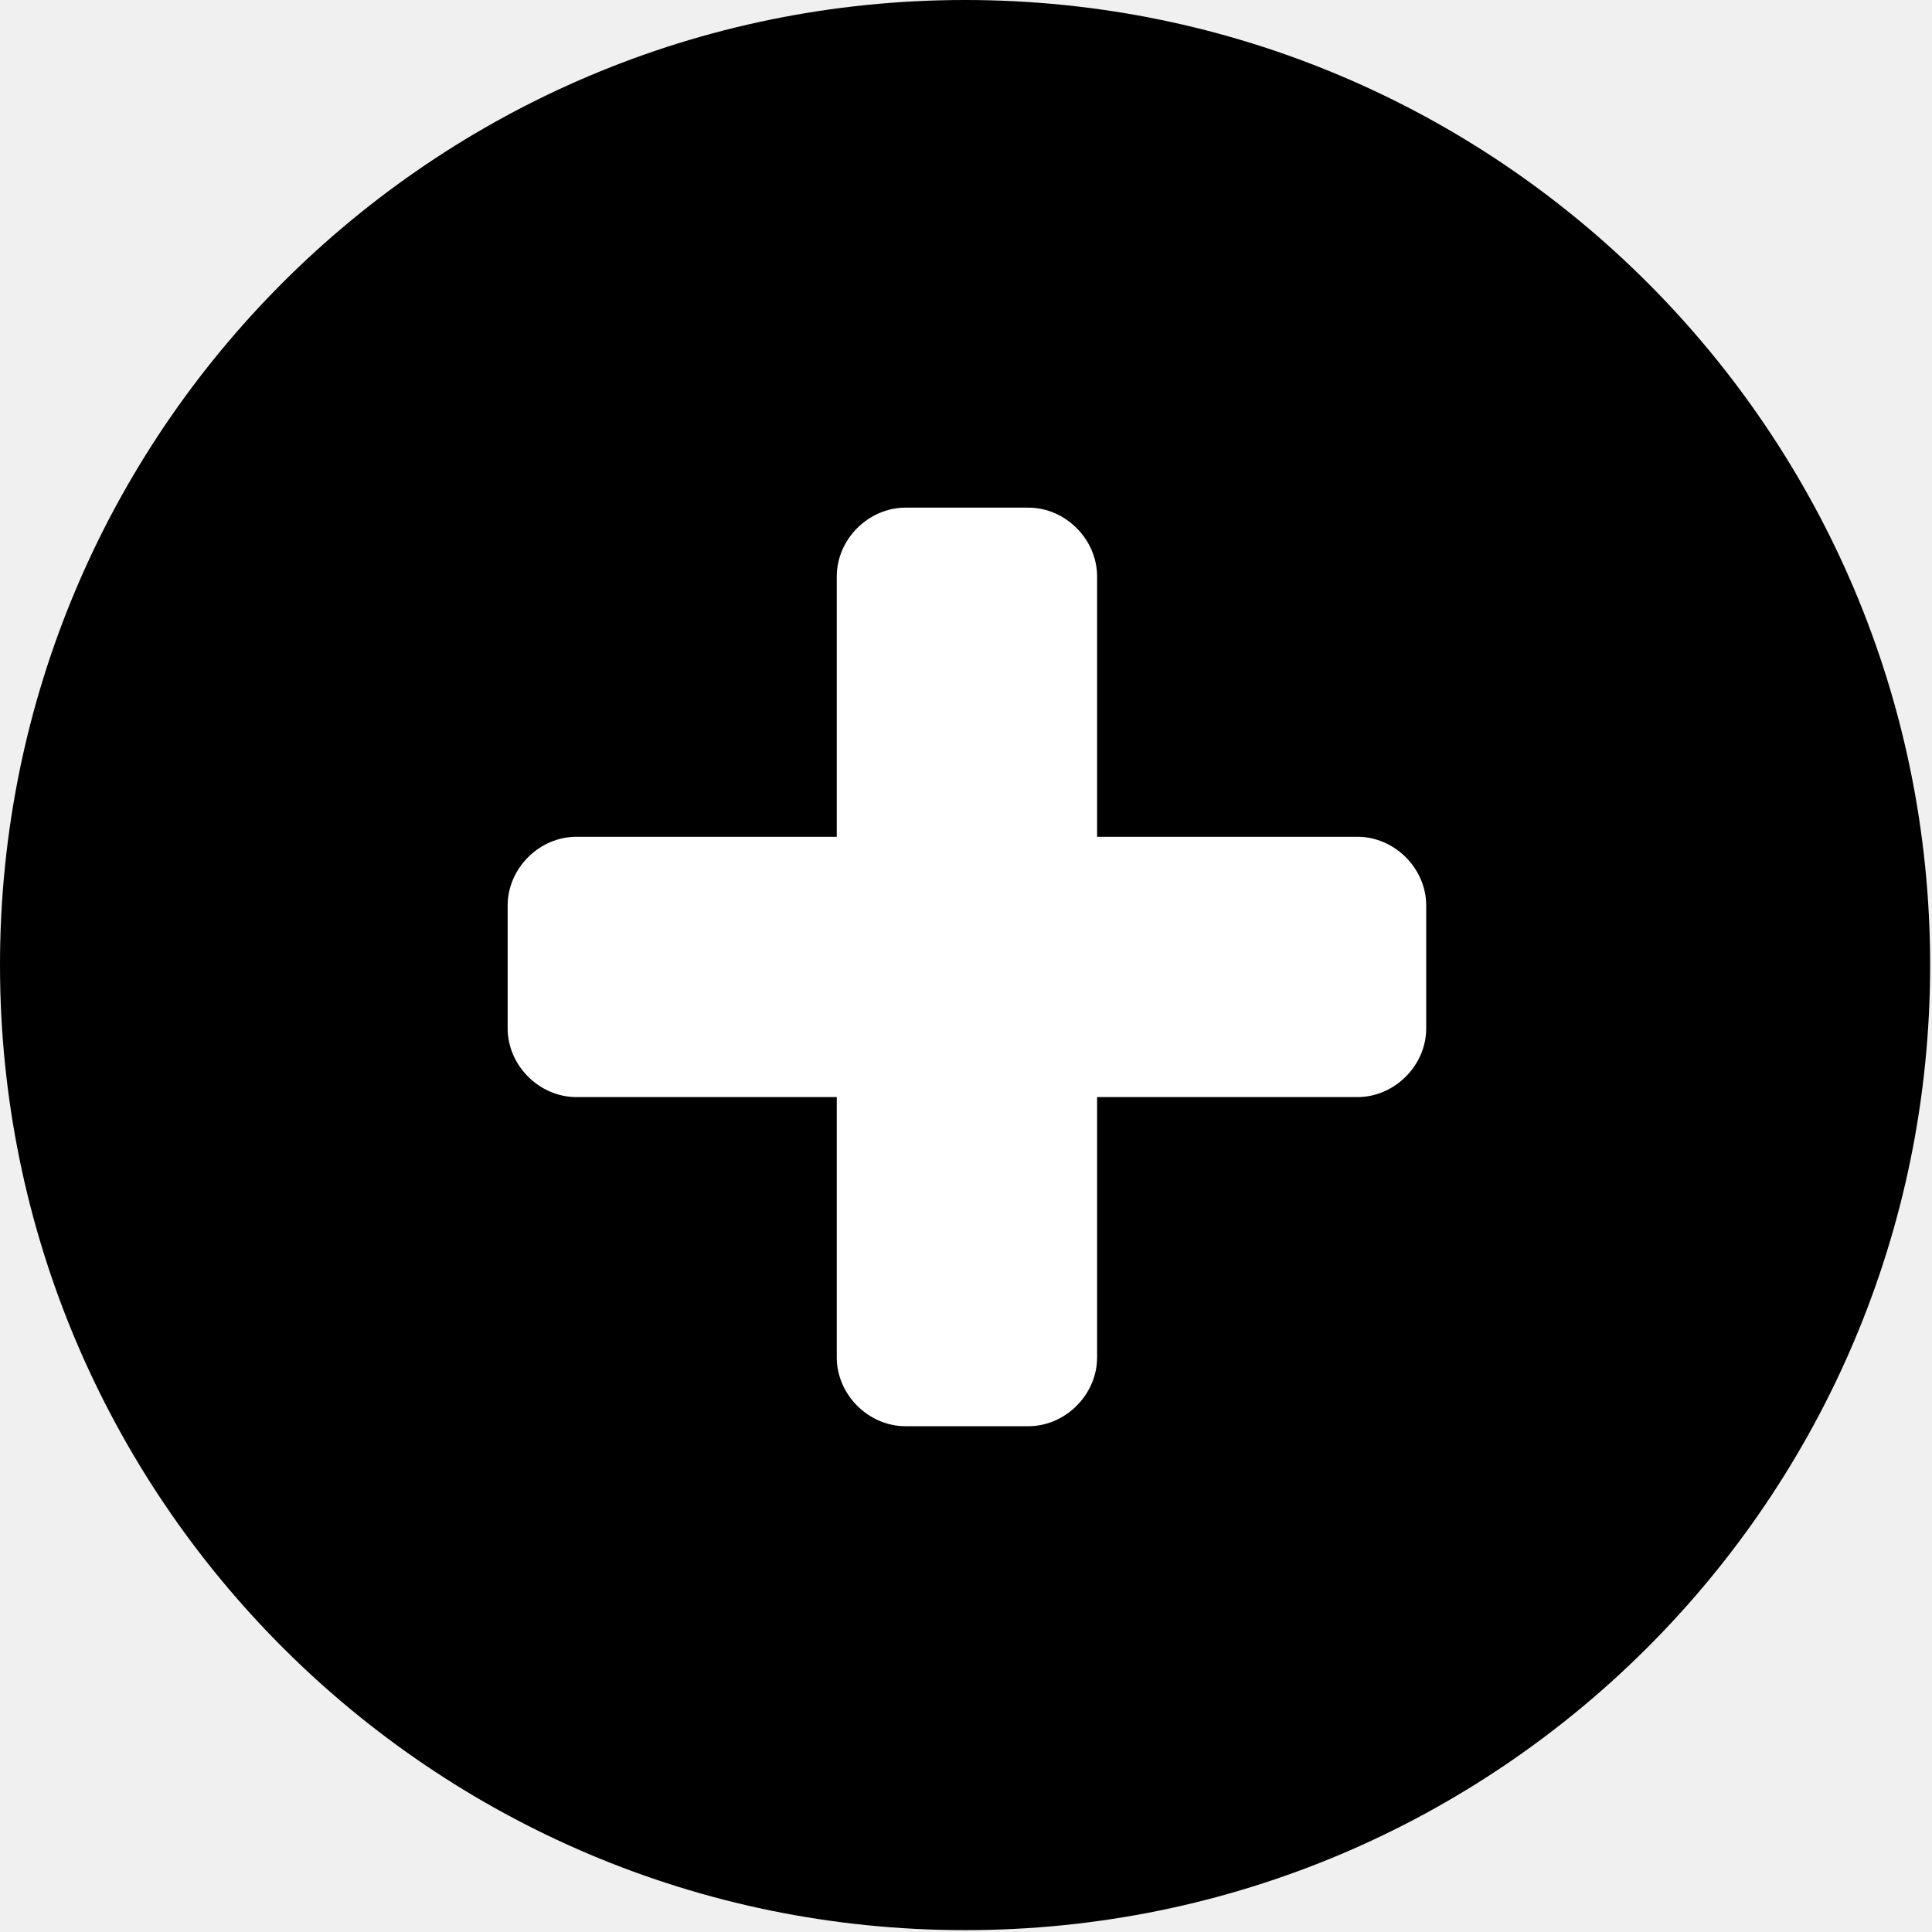
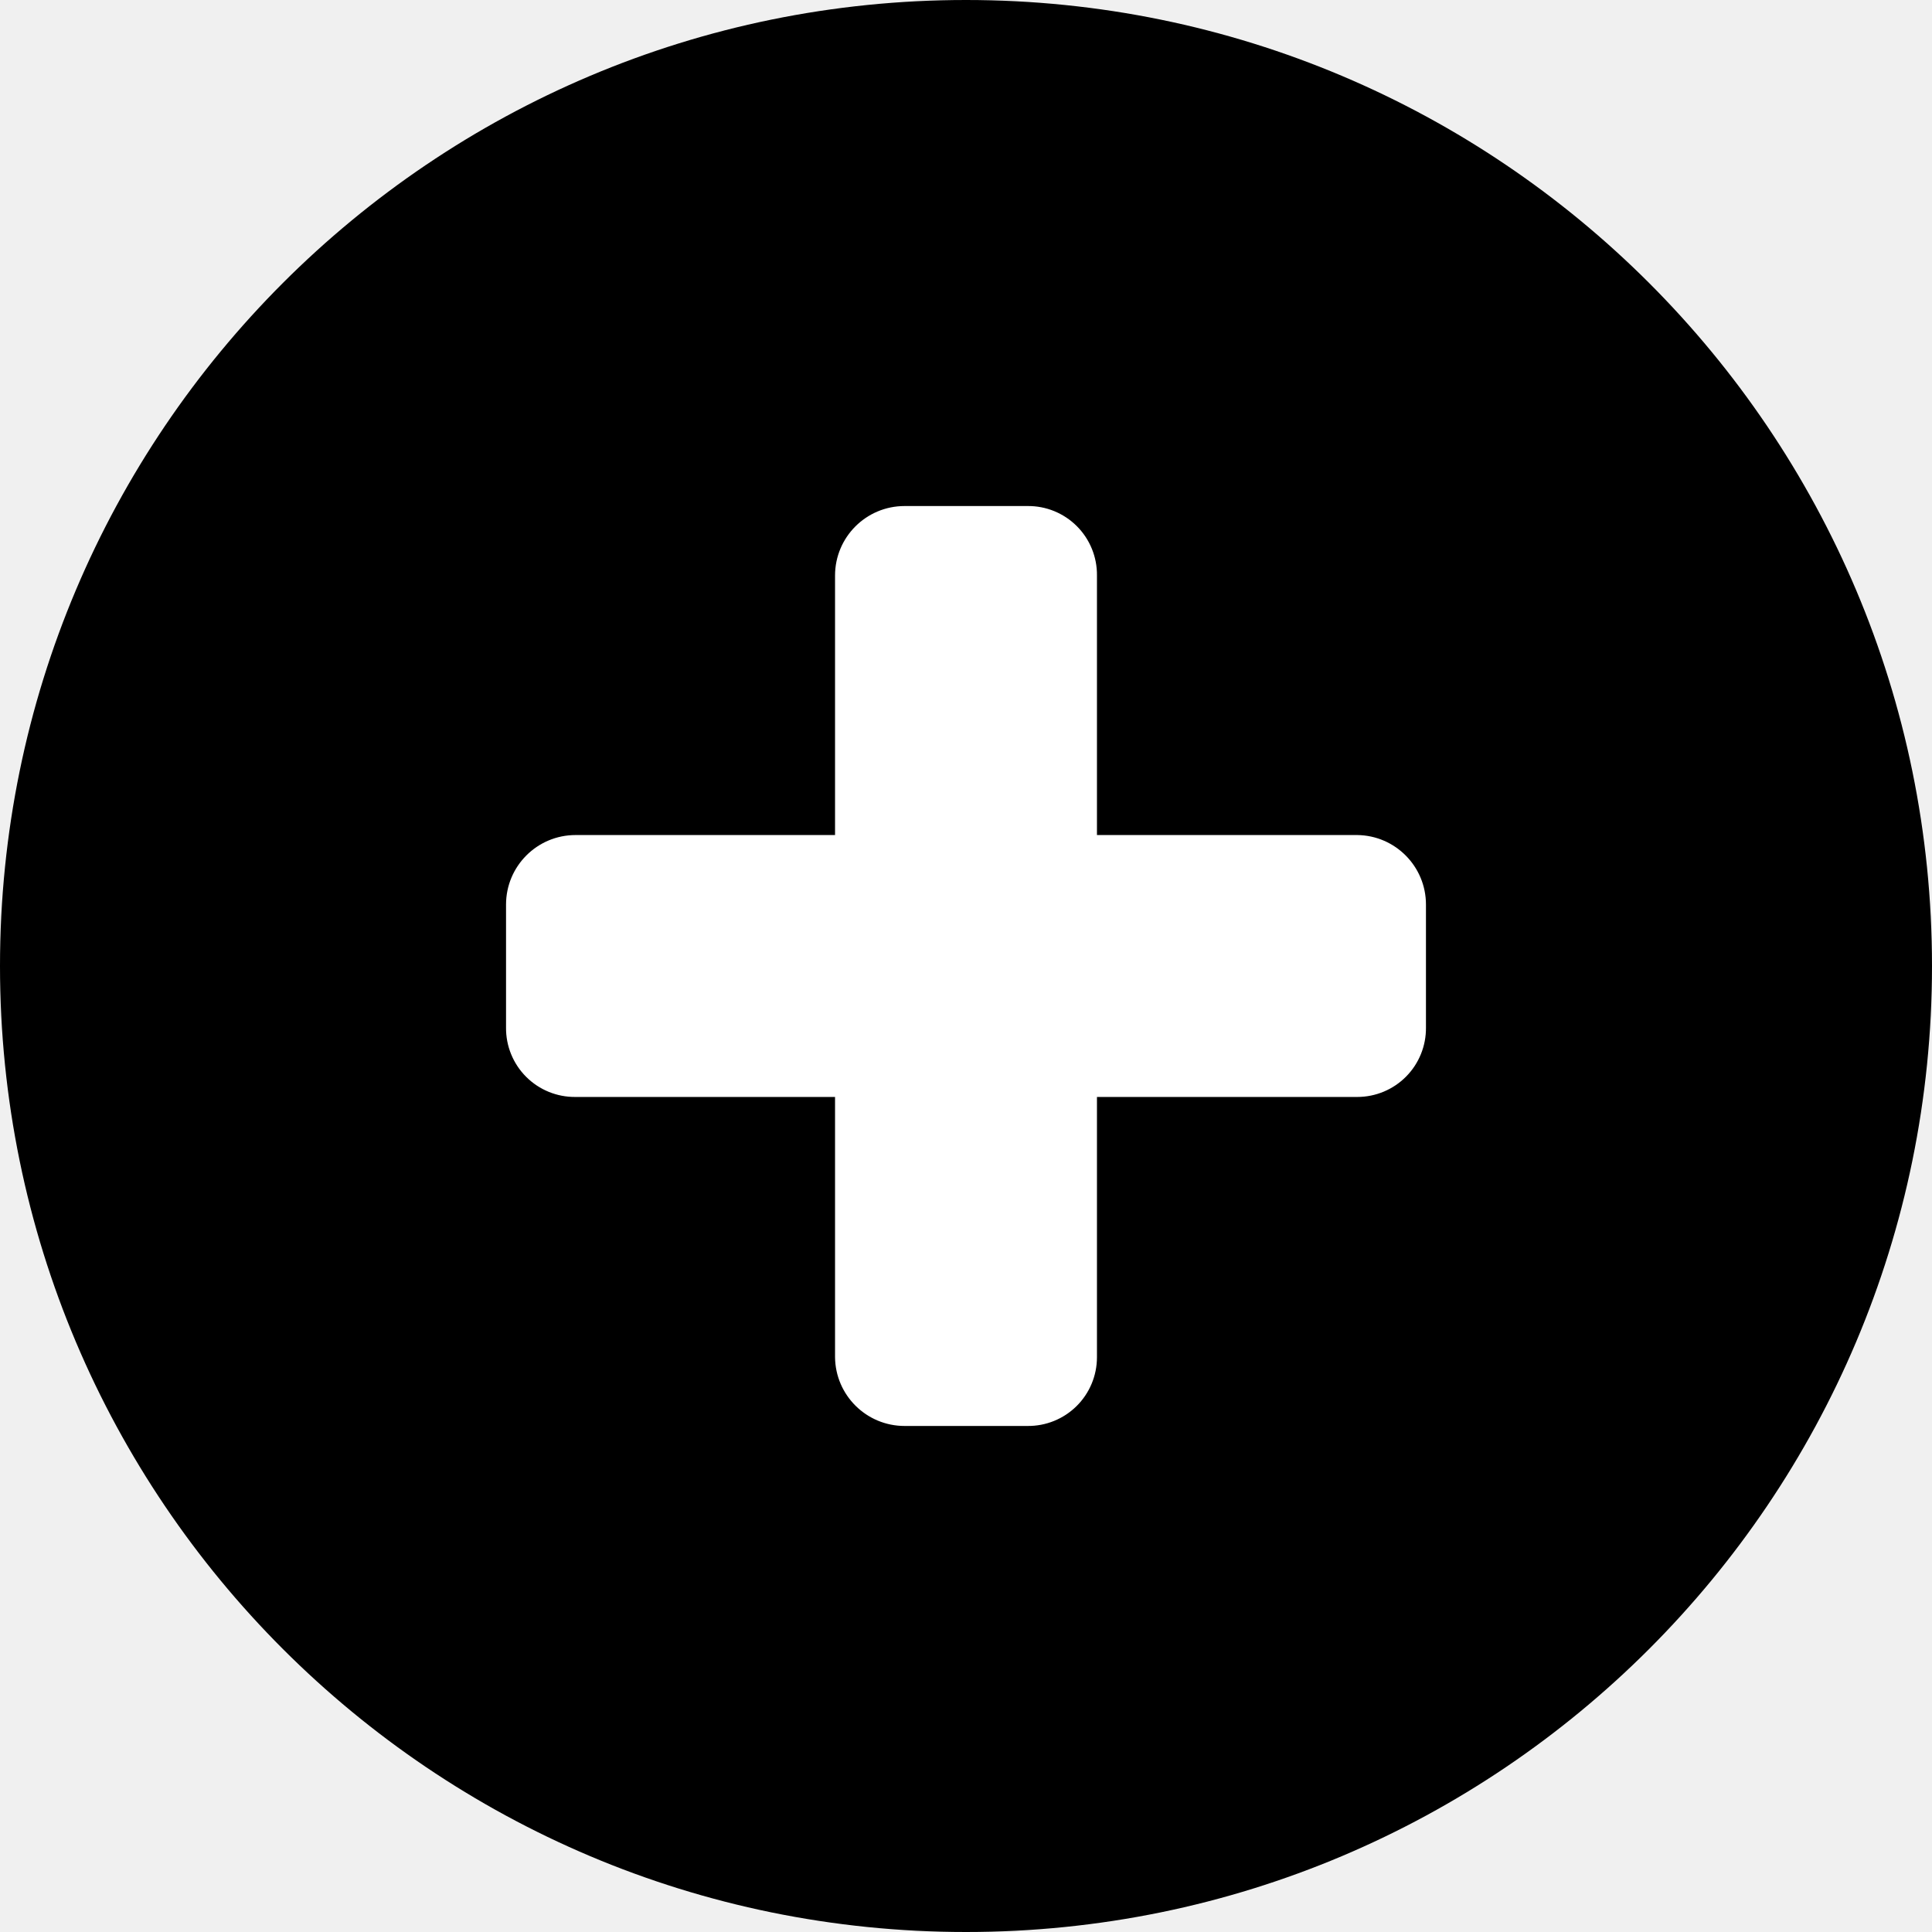
- <svg xmlns="http://www.w3.org/2000/svg" version="1.1" id="Layer_1" x="0px" y="0px" viewBox="0 0 103.9 103.9" style="enable-background:new 0 0 103.9 103.9;" xml:space="preserve">
-   <style type="text/css">
- 	.st0{fill:#D3D3D3;}
- 	.st1{fill:#E2E2E2;}
- 	.st2{fill:#C1C1C1;}
- 	.st3{fill:#FF7300;}
- 	.st4{fill:#707070;}
- 	.st5{fill:#FFFFFF;}
- 	.st6{fill:none;stroke:#000000;stroke-width:30;stroke-miterlimit:10;}
- 	.st7{fill:none;stroke:#000000;stroke-width:22;stroke-miterlimit:10;}
- 	.st8{fill:none;stroke:#000000;stroke-width:26;stroke-linecap:round;stroke-miterlimit:10;}
- </style>
-   <g>
-     <circle cx="51.9" cy="51.9" r="51.9" />
-     <path class="st5" d="M76.7,55.3c0,2-1.7,3.7-3.7,3.7H59v14c0,2-1.7,3.7-3.7,3.7h-6.6c-2,0-3.7-1.7-3.7-3.7V59h-14   c-2,0-3.7-1.7-3.7-3.7v-6.6c0-2,1.7-3.7,3.7-3.7h14v-14c0-2,1.7-3.7,3.7-3.7h6.6c2,0,3.7,1.7,3.7,3.7v14h14c2,0,3.7,1.7,3.7,3.7   V55.3z" />
-   </g>
+ <svg xmlns="http://www.w3.org/2000/svg" id="Layer_1" data-name="Layer 1" viewBox="0 0 23.9 23.9">
+   <defs>
+     <style>.cls-1{fill:#fff;}</style>
+   </defs>
+   <circle cx="11.95" cy="11.95" r="11.95" />
+   <path class="cls-1" d="M17.64,12.71a.85.85,0,0,1-.85.86H13.57v3.22a.85.85,0,0,1-.86.85H11.19a.86.86,0,0,1-.86-.85V13.57H7.12a.85.85,0,0,1-.86-.86V11.19a.86.86,0,0,1,.86-.86h3.21V7.12a.86.86,0,0,1,.86-.86h1.52a.85.85,0,0,1,.86.86v3.21h3.22a.86.86,0,0,1,.85.86Z" />
</svg>
